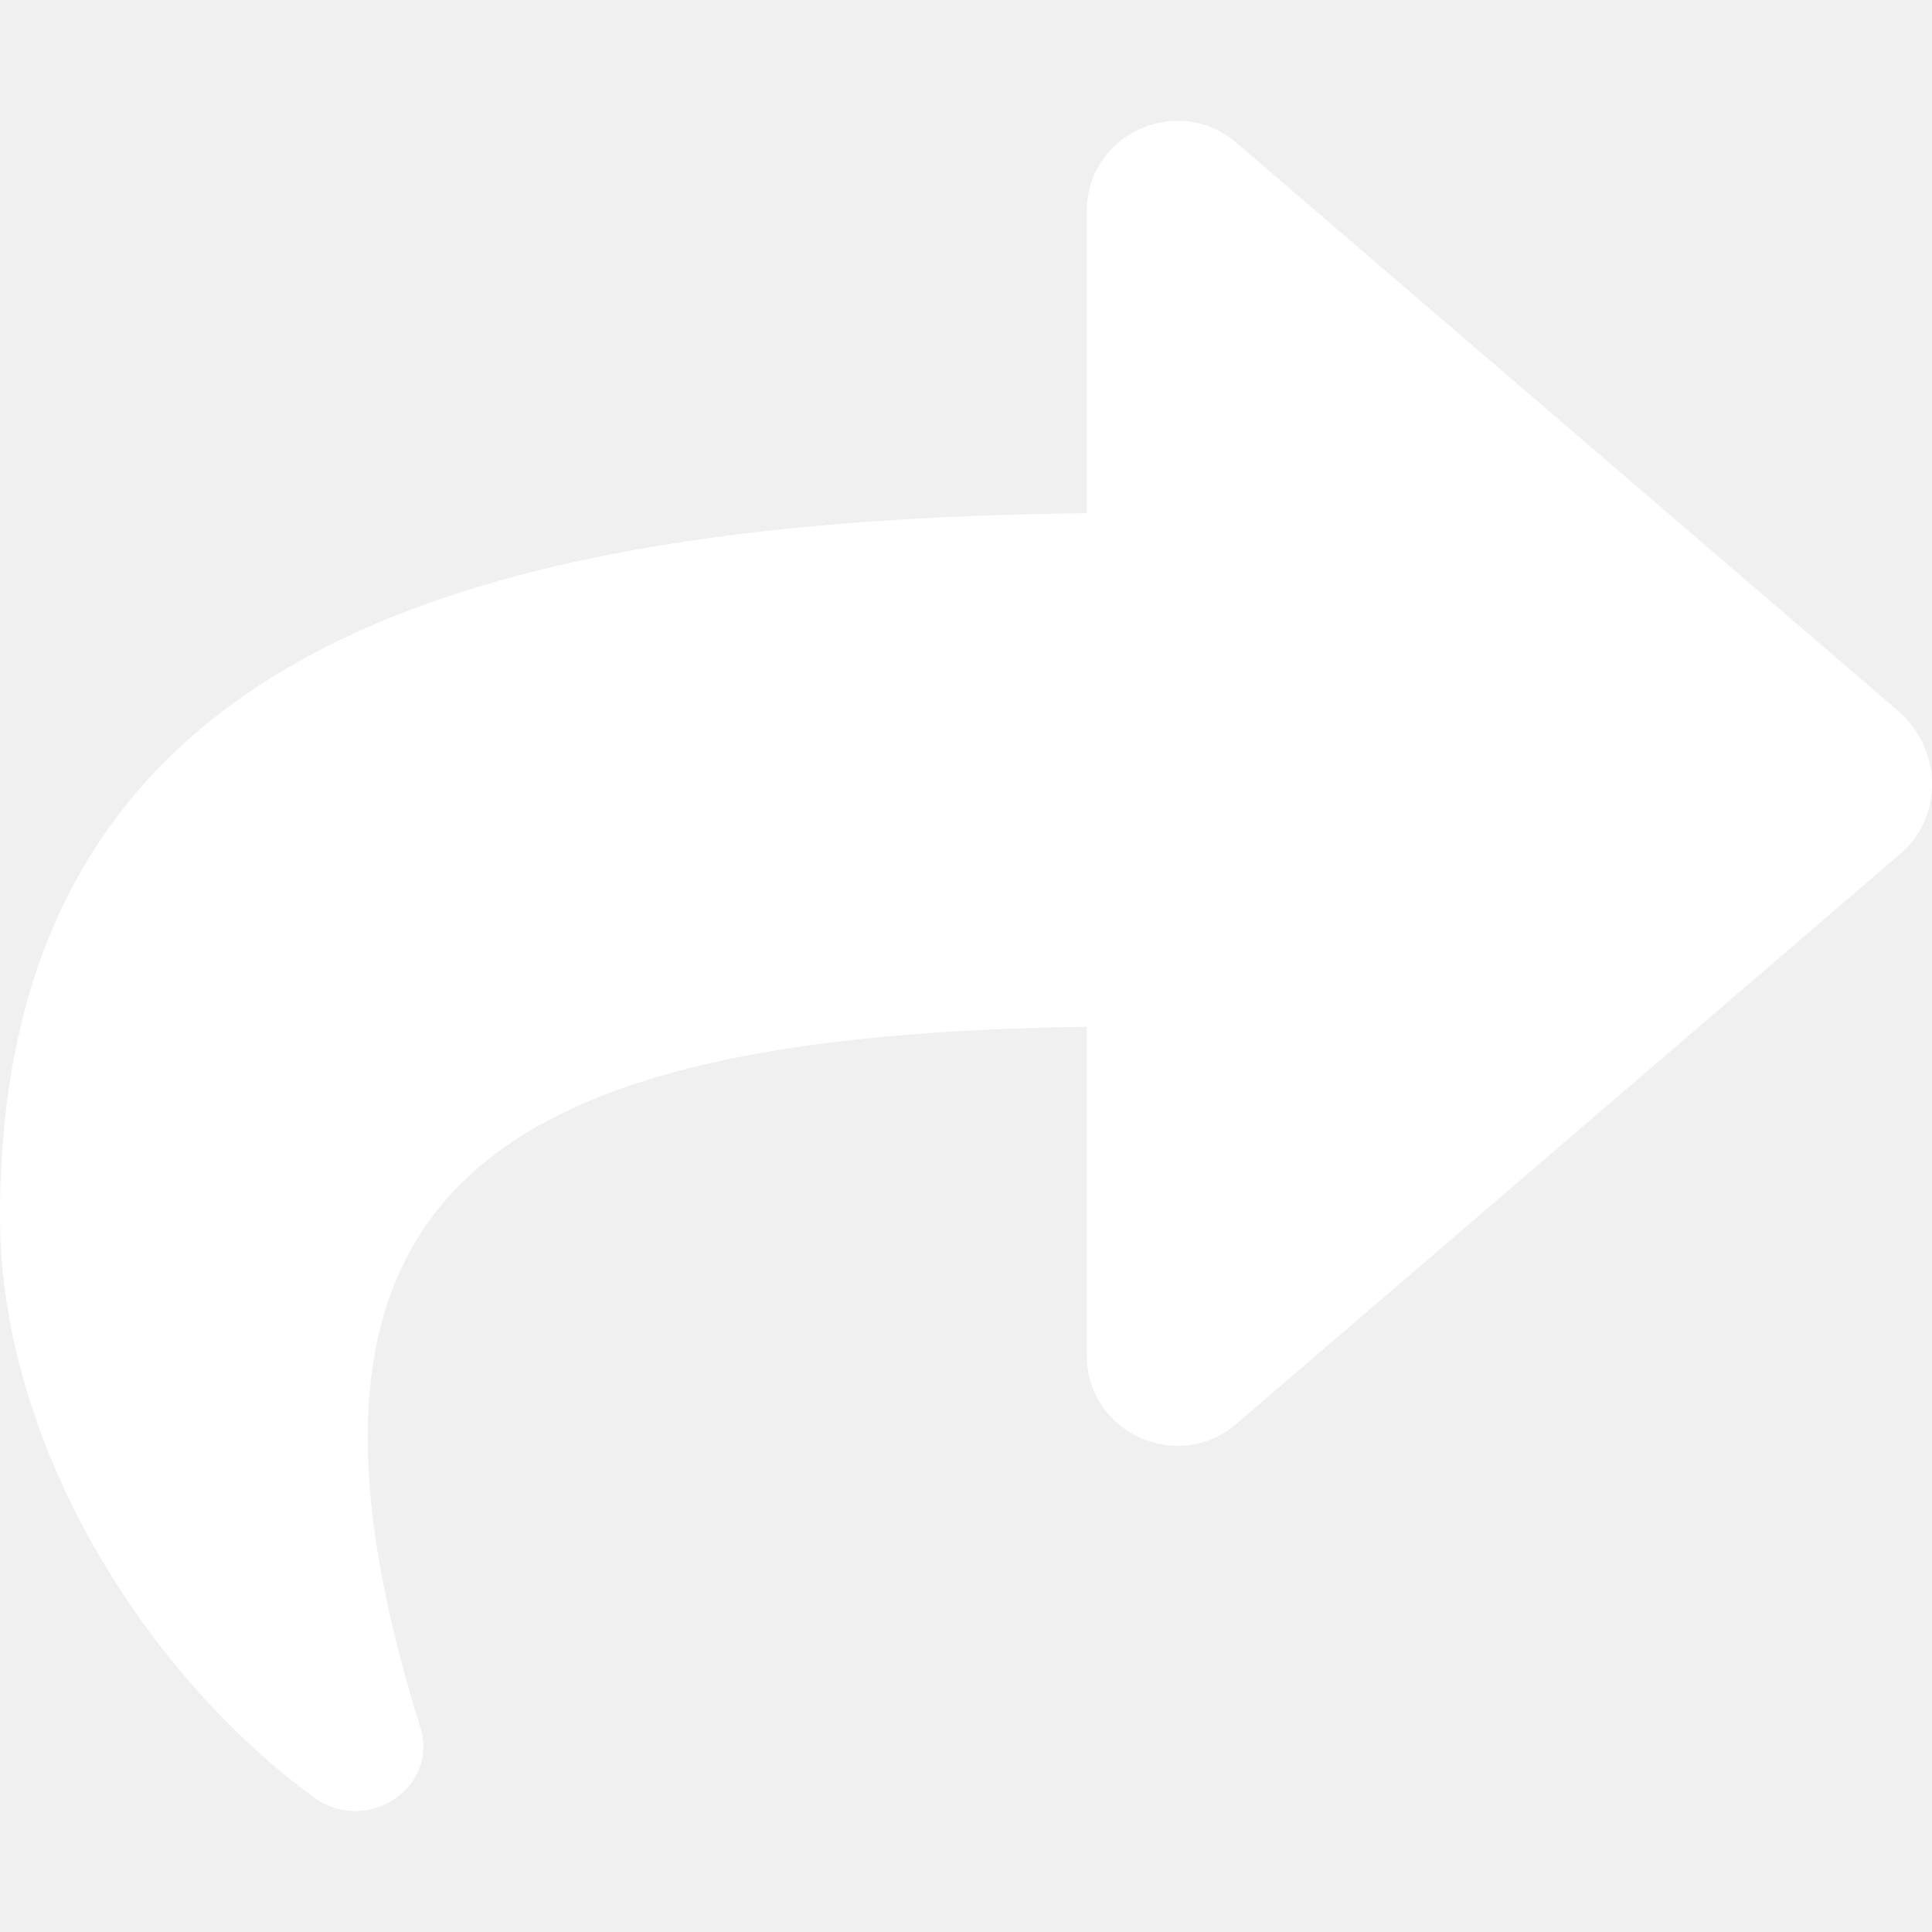
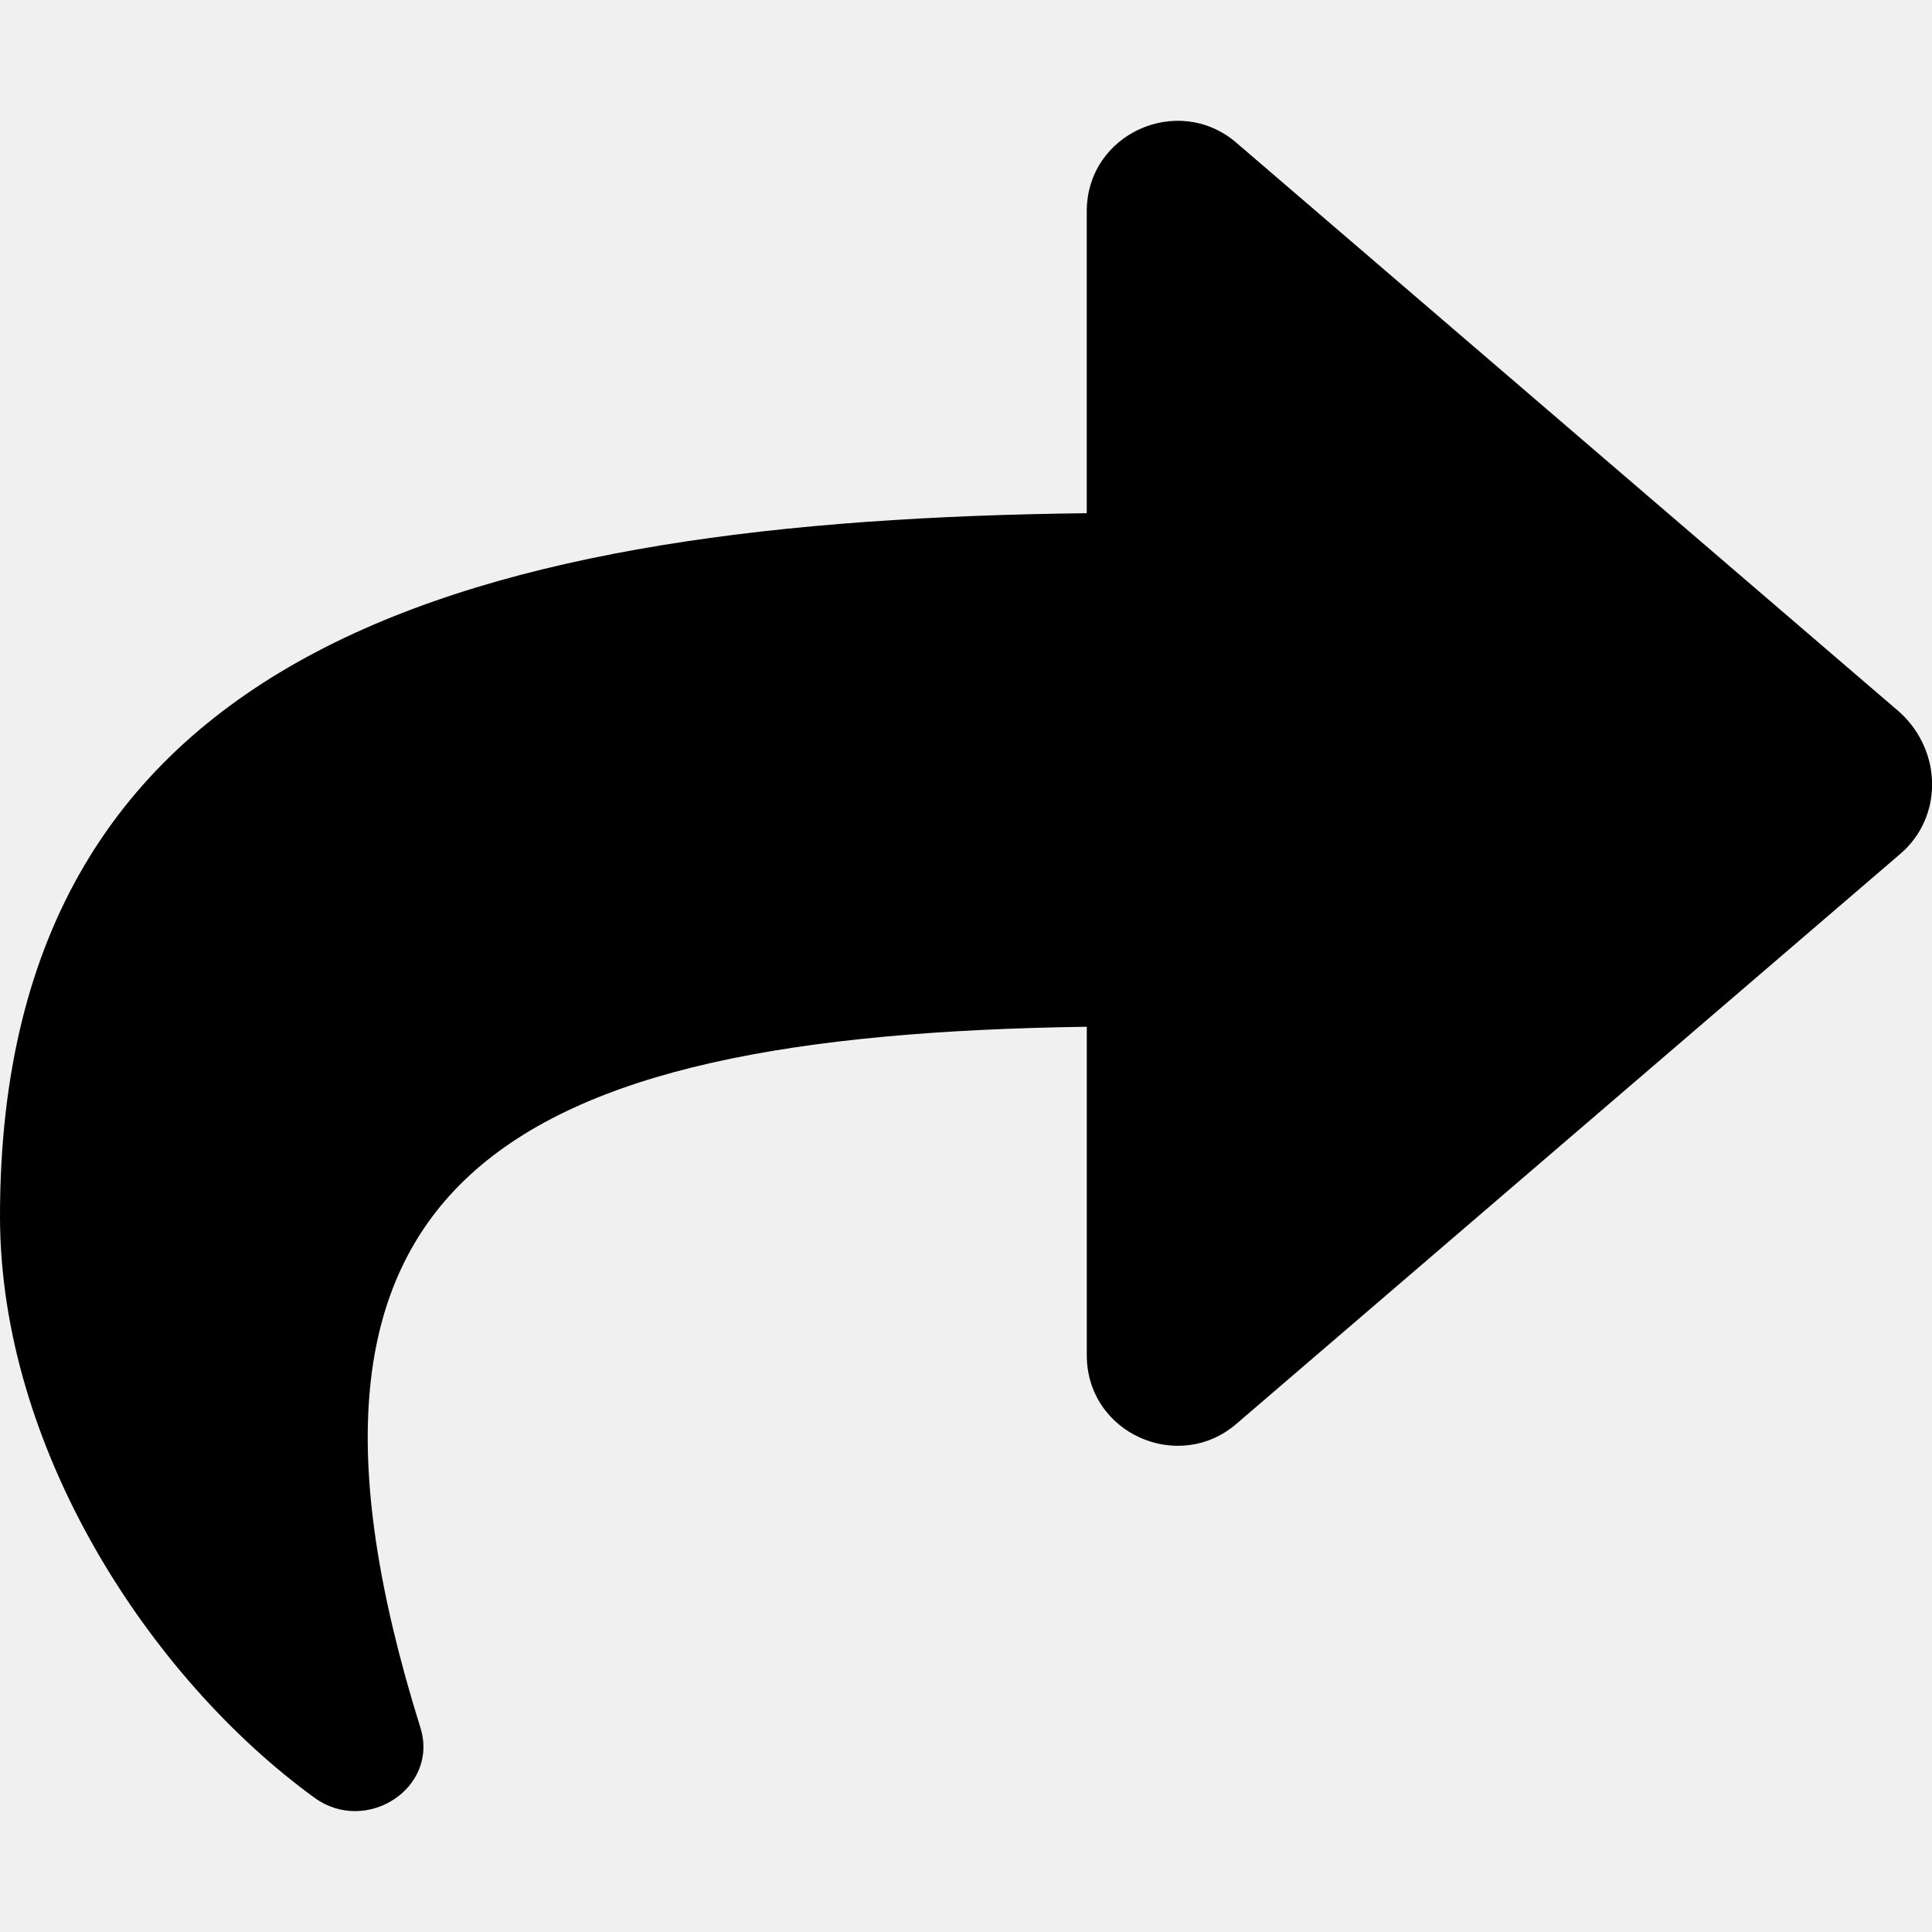
- <svg xmlns="http://www.w3.org/2000/svg" fill="#fff" viewBox="0 0 512 512">
+ <svg xmlns="http://www.w3.org/2000/svg" viewBox="0 0 512 512">
  <path d="M503.7 226.2l-176 151.1c-15.38 13.3-39.69 2.545-39.69-18.16V272.1C132.9 274.3 66.06 312.8 111.4 457.8c5.031 16.09-14.41 28.56-28.06 18.62C39.59 444.6 0 383.8 0 322.3 0 170.1 127.4 137.9 288 136V56.02c0-20.67 24.28-31.46 39.69-18.16l176 151.1c11.11 10.44 11.11 27.64.01 37.24z" />
</svg>
